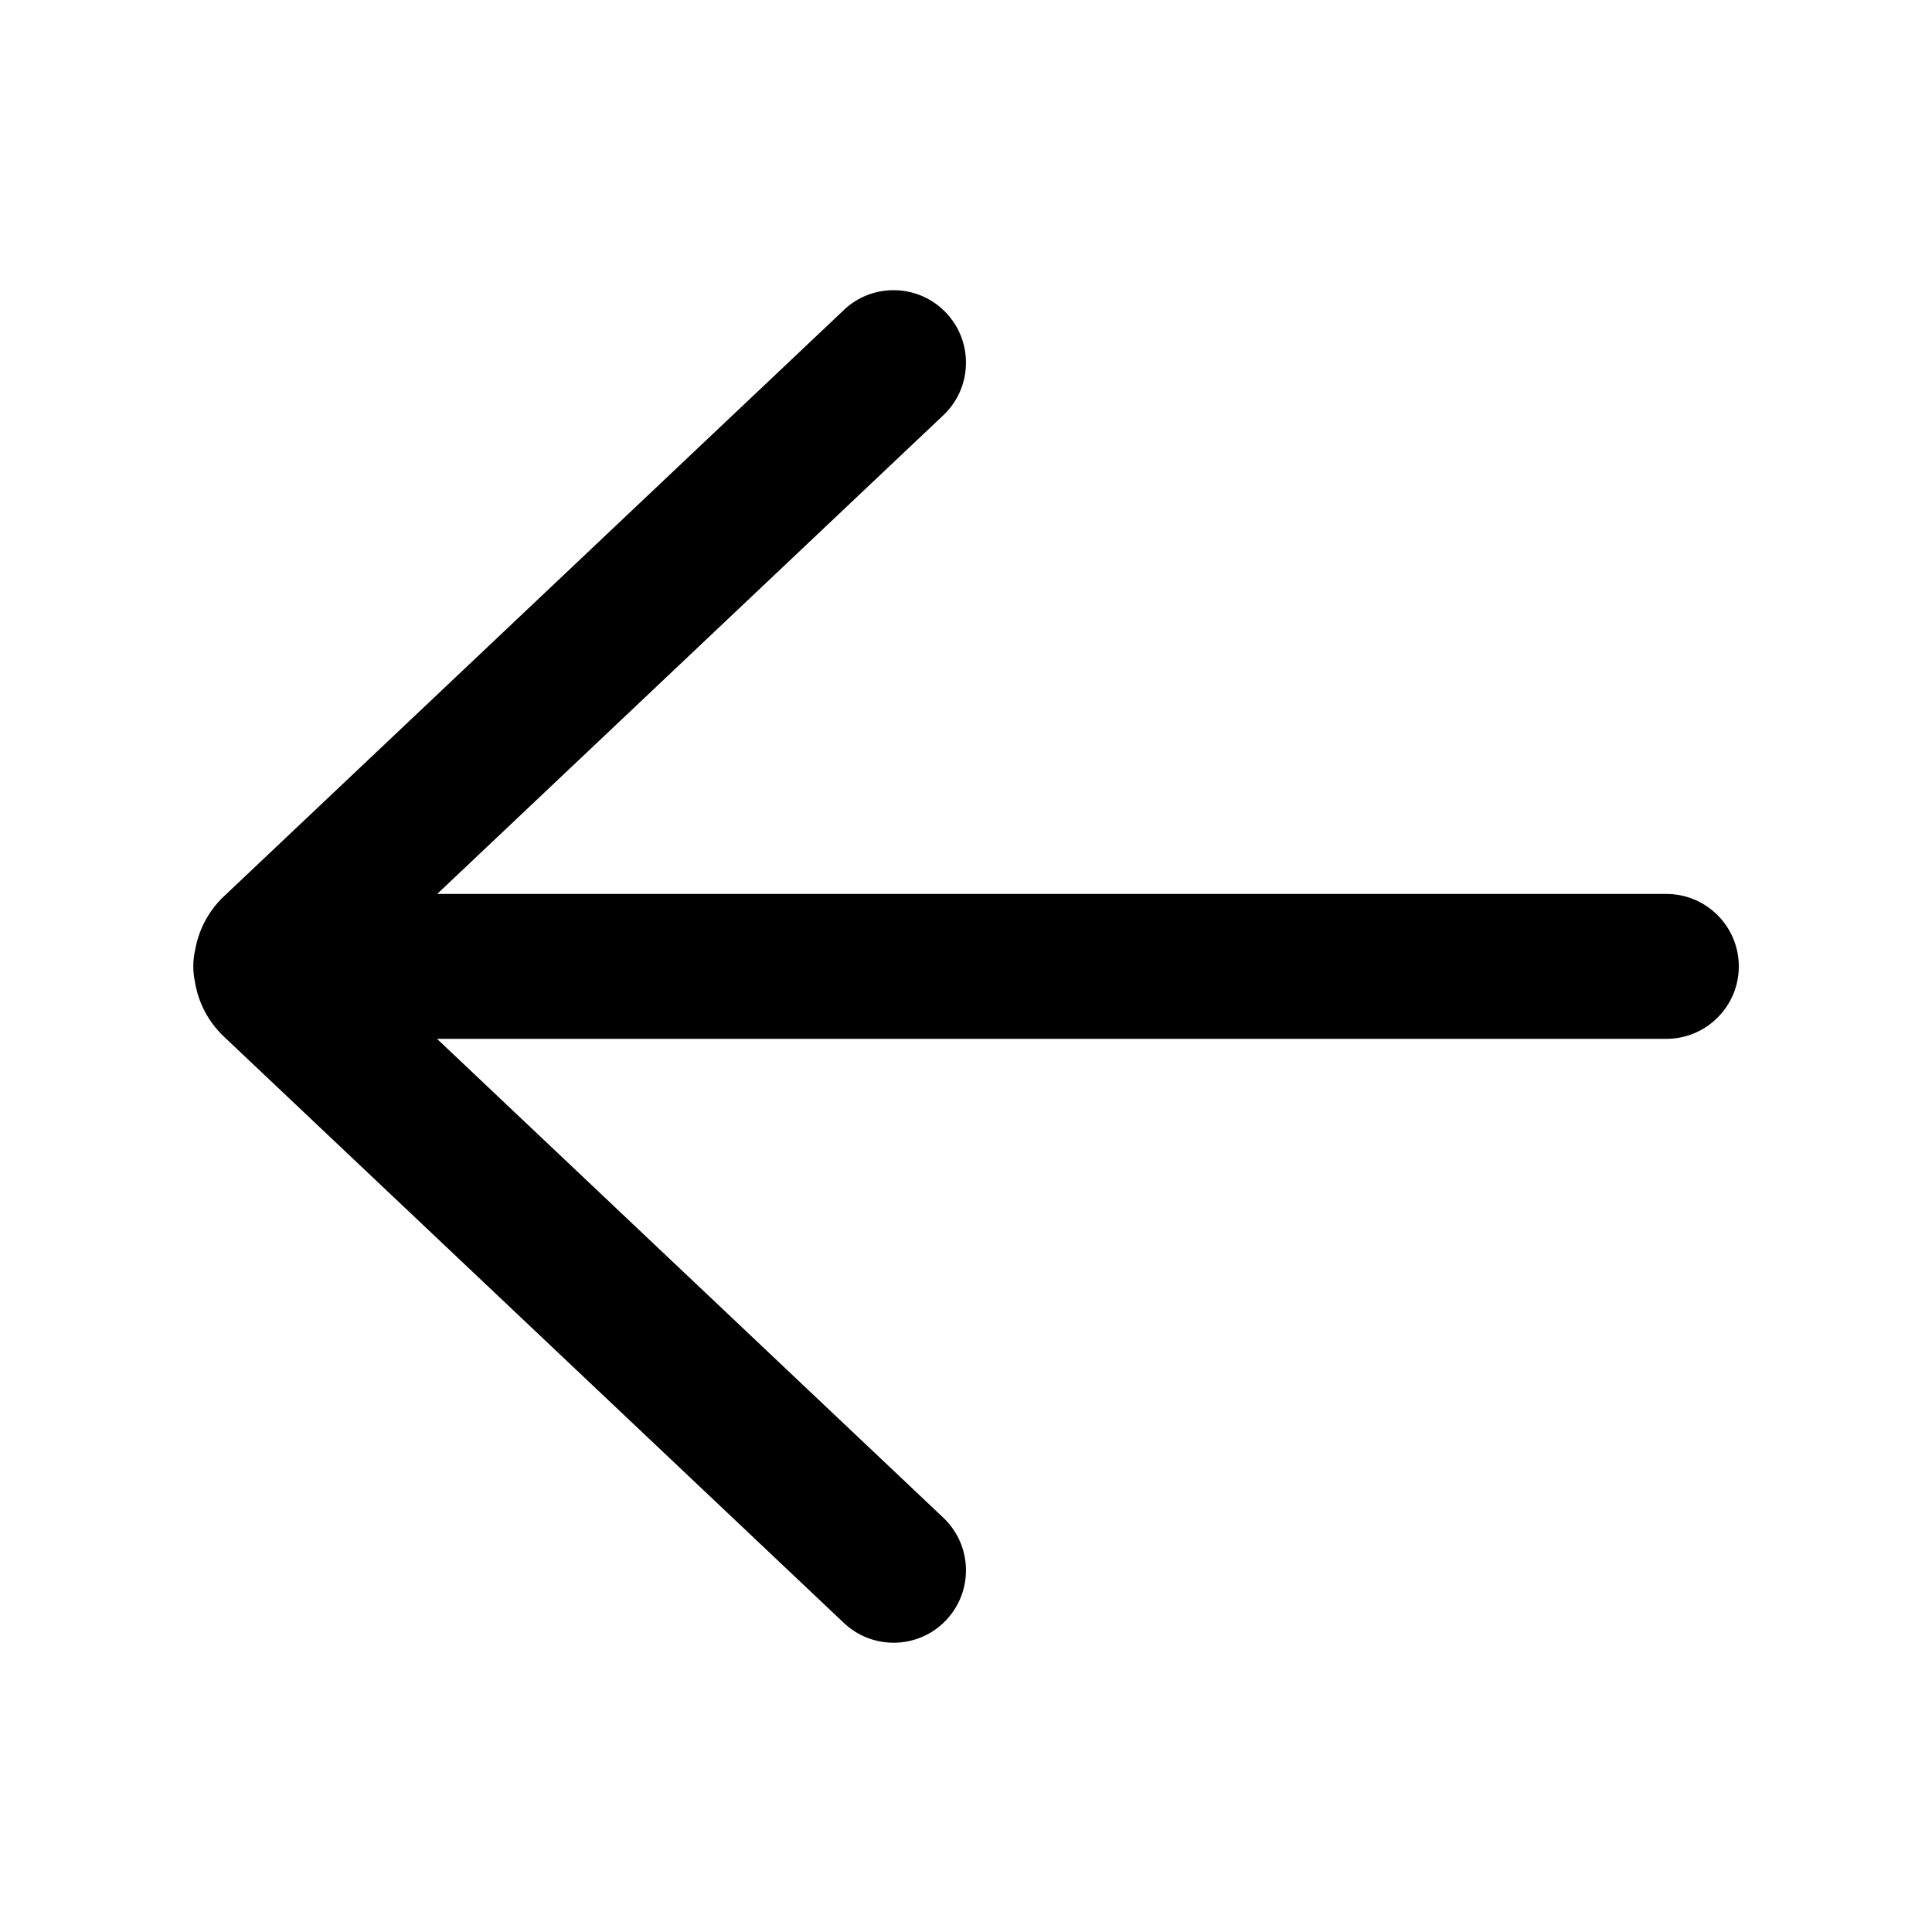
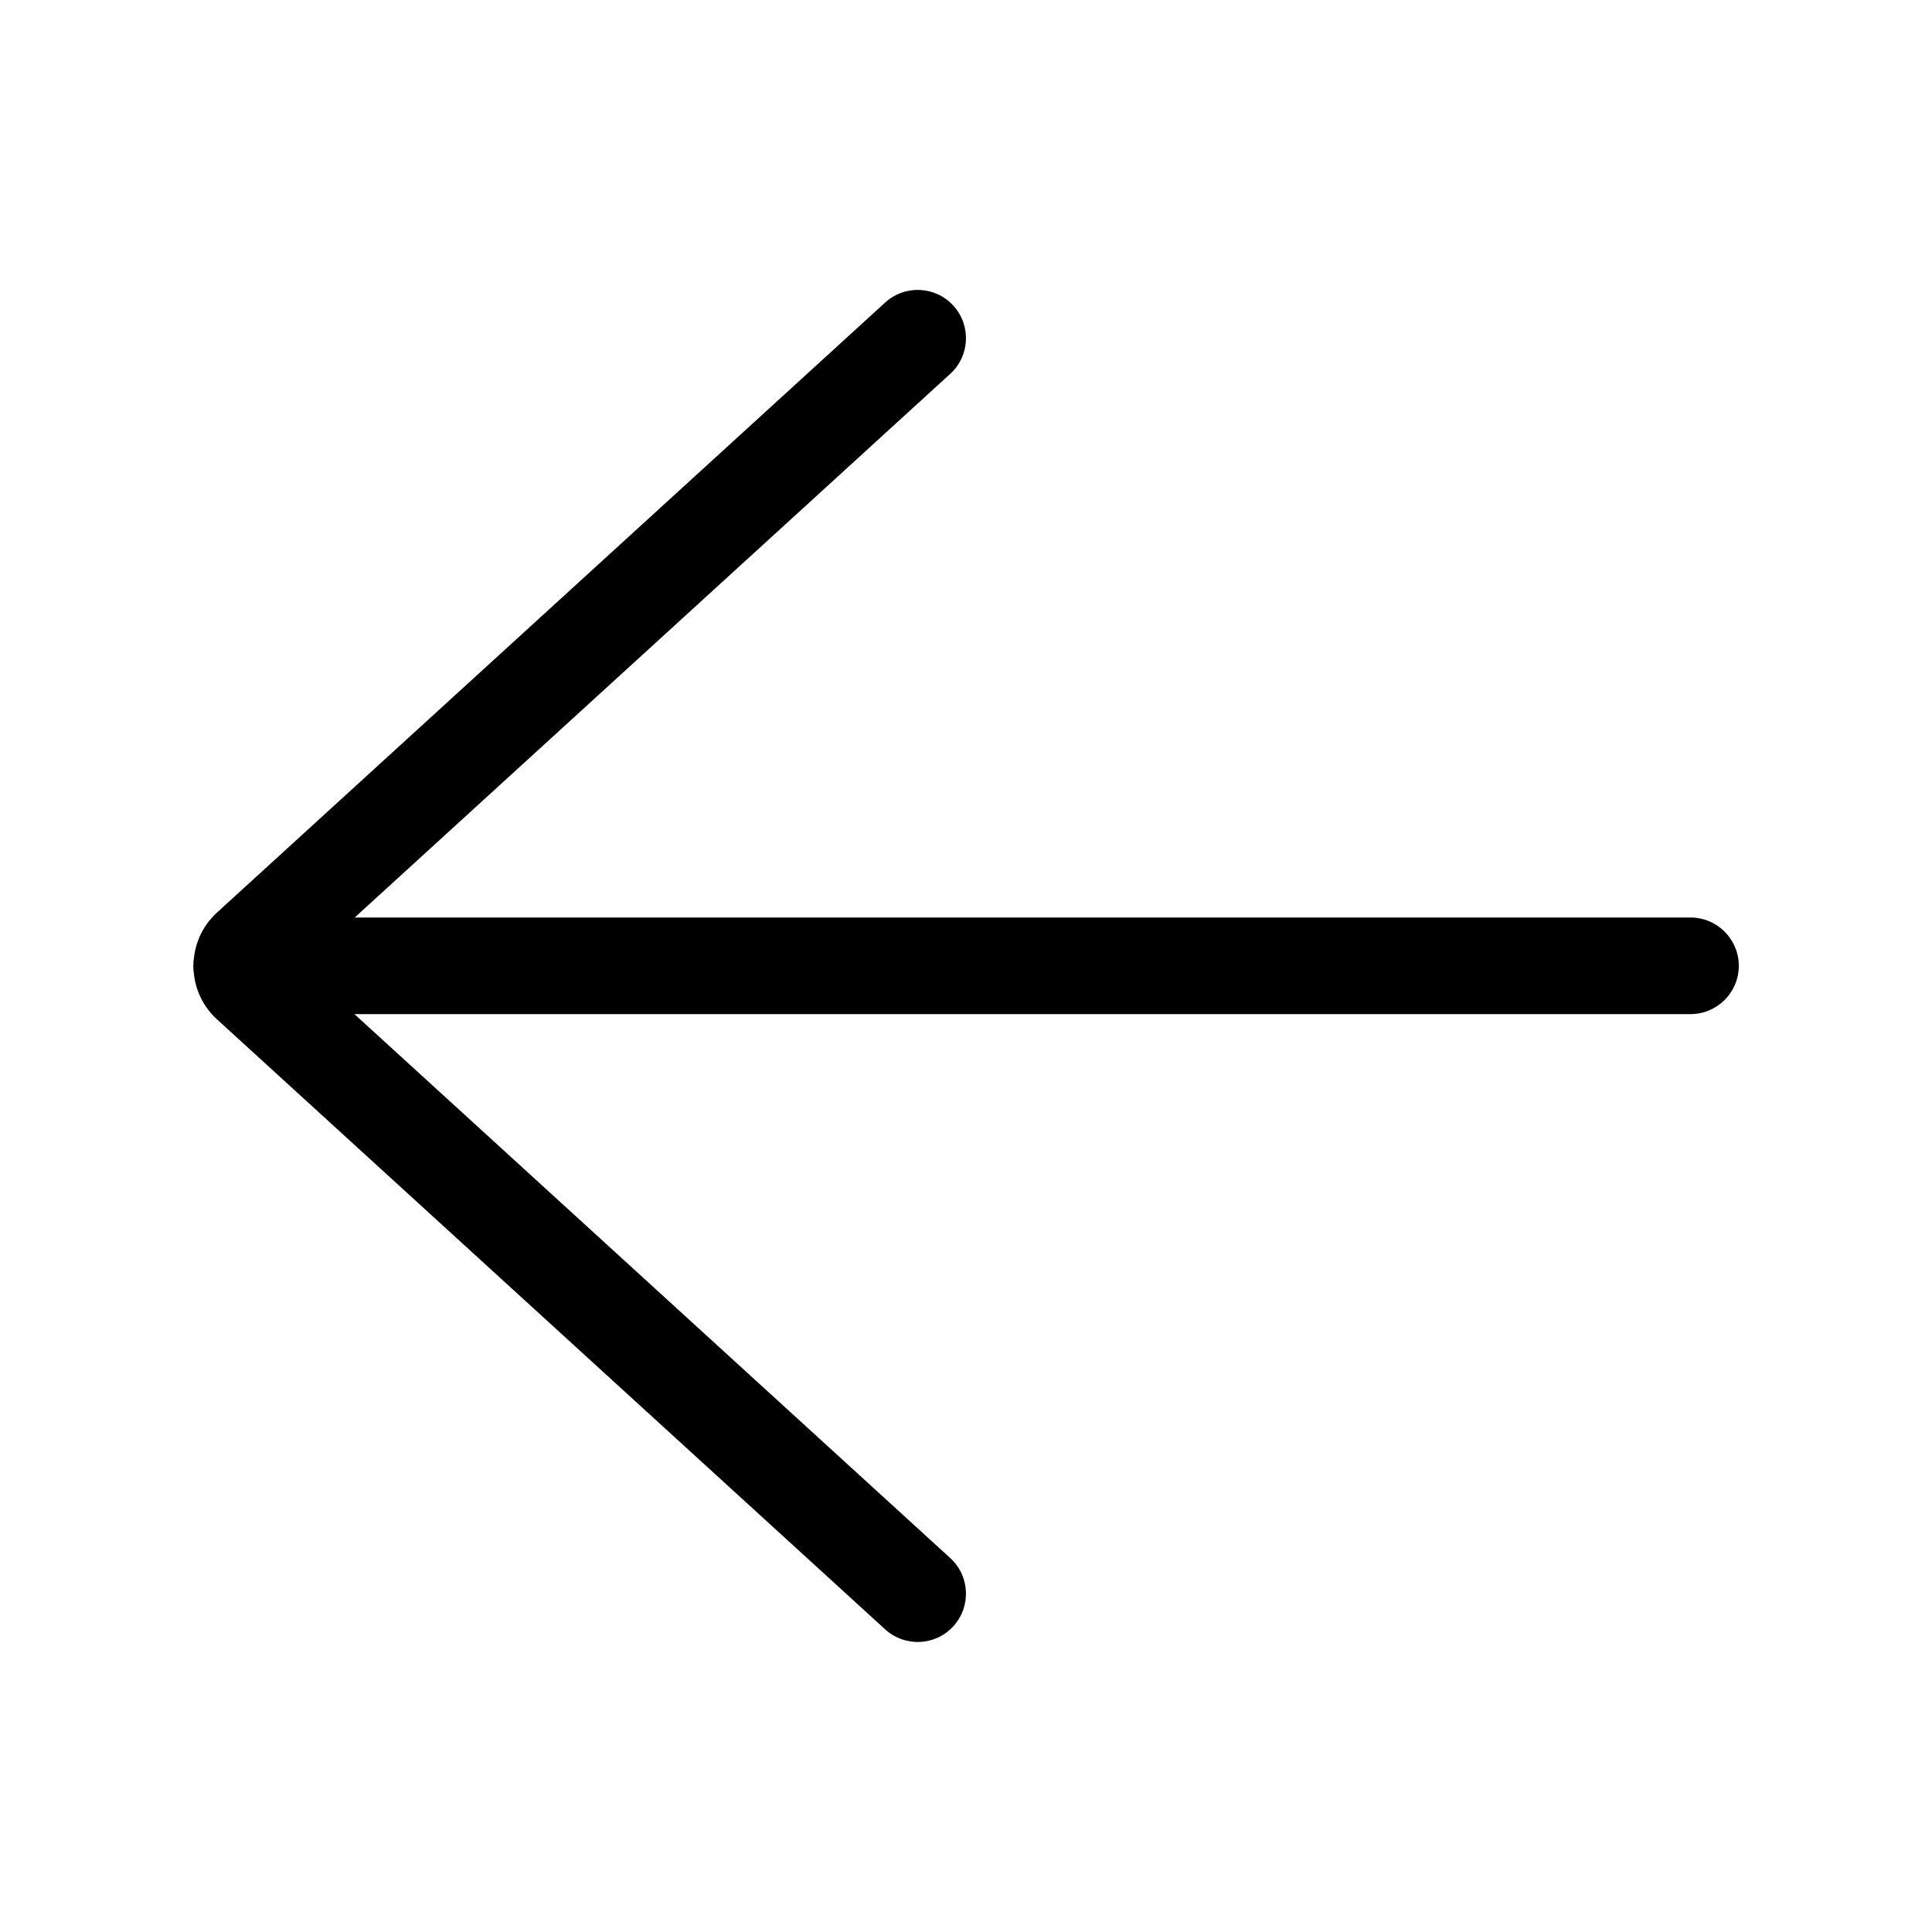
<svg xmlns="http://www.w3.org/2000/svg" version="1.1" width="20" height="20" viewBox="0 0 20 20">
-   <path d="M8.735 3.209c0.301-0.285 0.776-0.271 1.060 0.030s0.271 0.776-0.030 1.060l-5.239 4.955h12.724c0.414 0 0.75 0.336 0.75 0.75s-0.336 0.75-0.75 0.75h-12.726l5.241 4.957c0.301 0.285 0.314 0.759 0.030 1.060s-0.759 0.314-1.060 0.029l-6.417-6.069c-0.166-0.157-0.266-0.357-0.3-0.566-0.011-0.052-0.017-0.106-0.017-0.161 0-0.058 0.006-0.114 0.019-0.168 0.035-0.206 0.135-0.403 0.299-0.558l6.417-6.069z" />
+   <path d="M9.163 16.867c0.204 0.186 0.52 0.172 0.706-0.032s0.172-0.52-0.032-0.706l-6.168-5.631h13.831c0.276 0 0.5-0.224 0.5-0.5s-0.224-0.5-0.5-0.5h-13.828l6.165-5.628c0.204-0.186 0.218-0.502 0.032-0.706s-0.502-0.218-0.706-0.032l-6.916 6.314c-0.14 0.128-0.22 0.295-0.239 0.468-0.005 0.027-0.007 0.055-0.007 0.084 0 0.027 0.002 0.053 0.006 0.079 0.018 0.176 0.098 0.347 0.24 0.476l6.916 6.314z" />
</svg>
